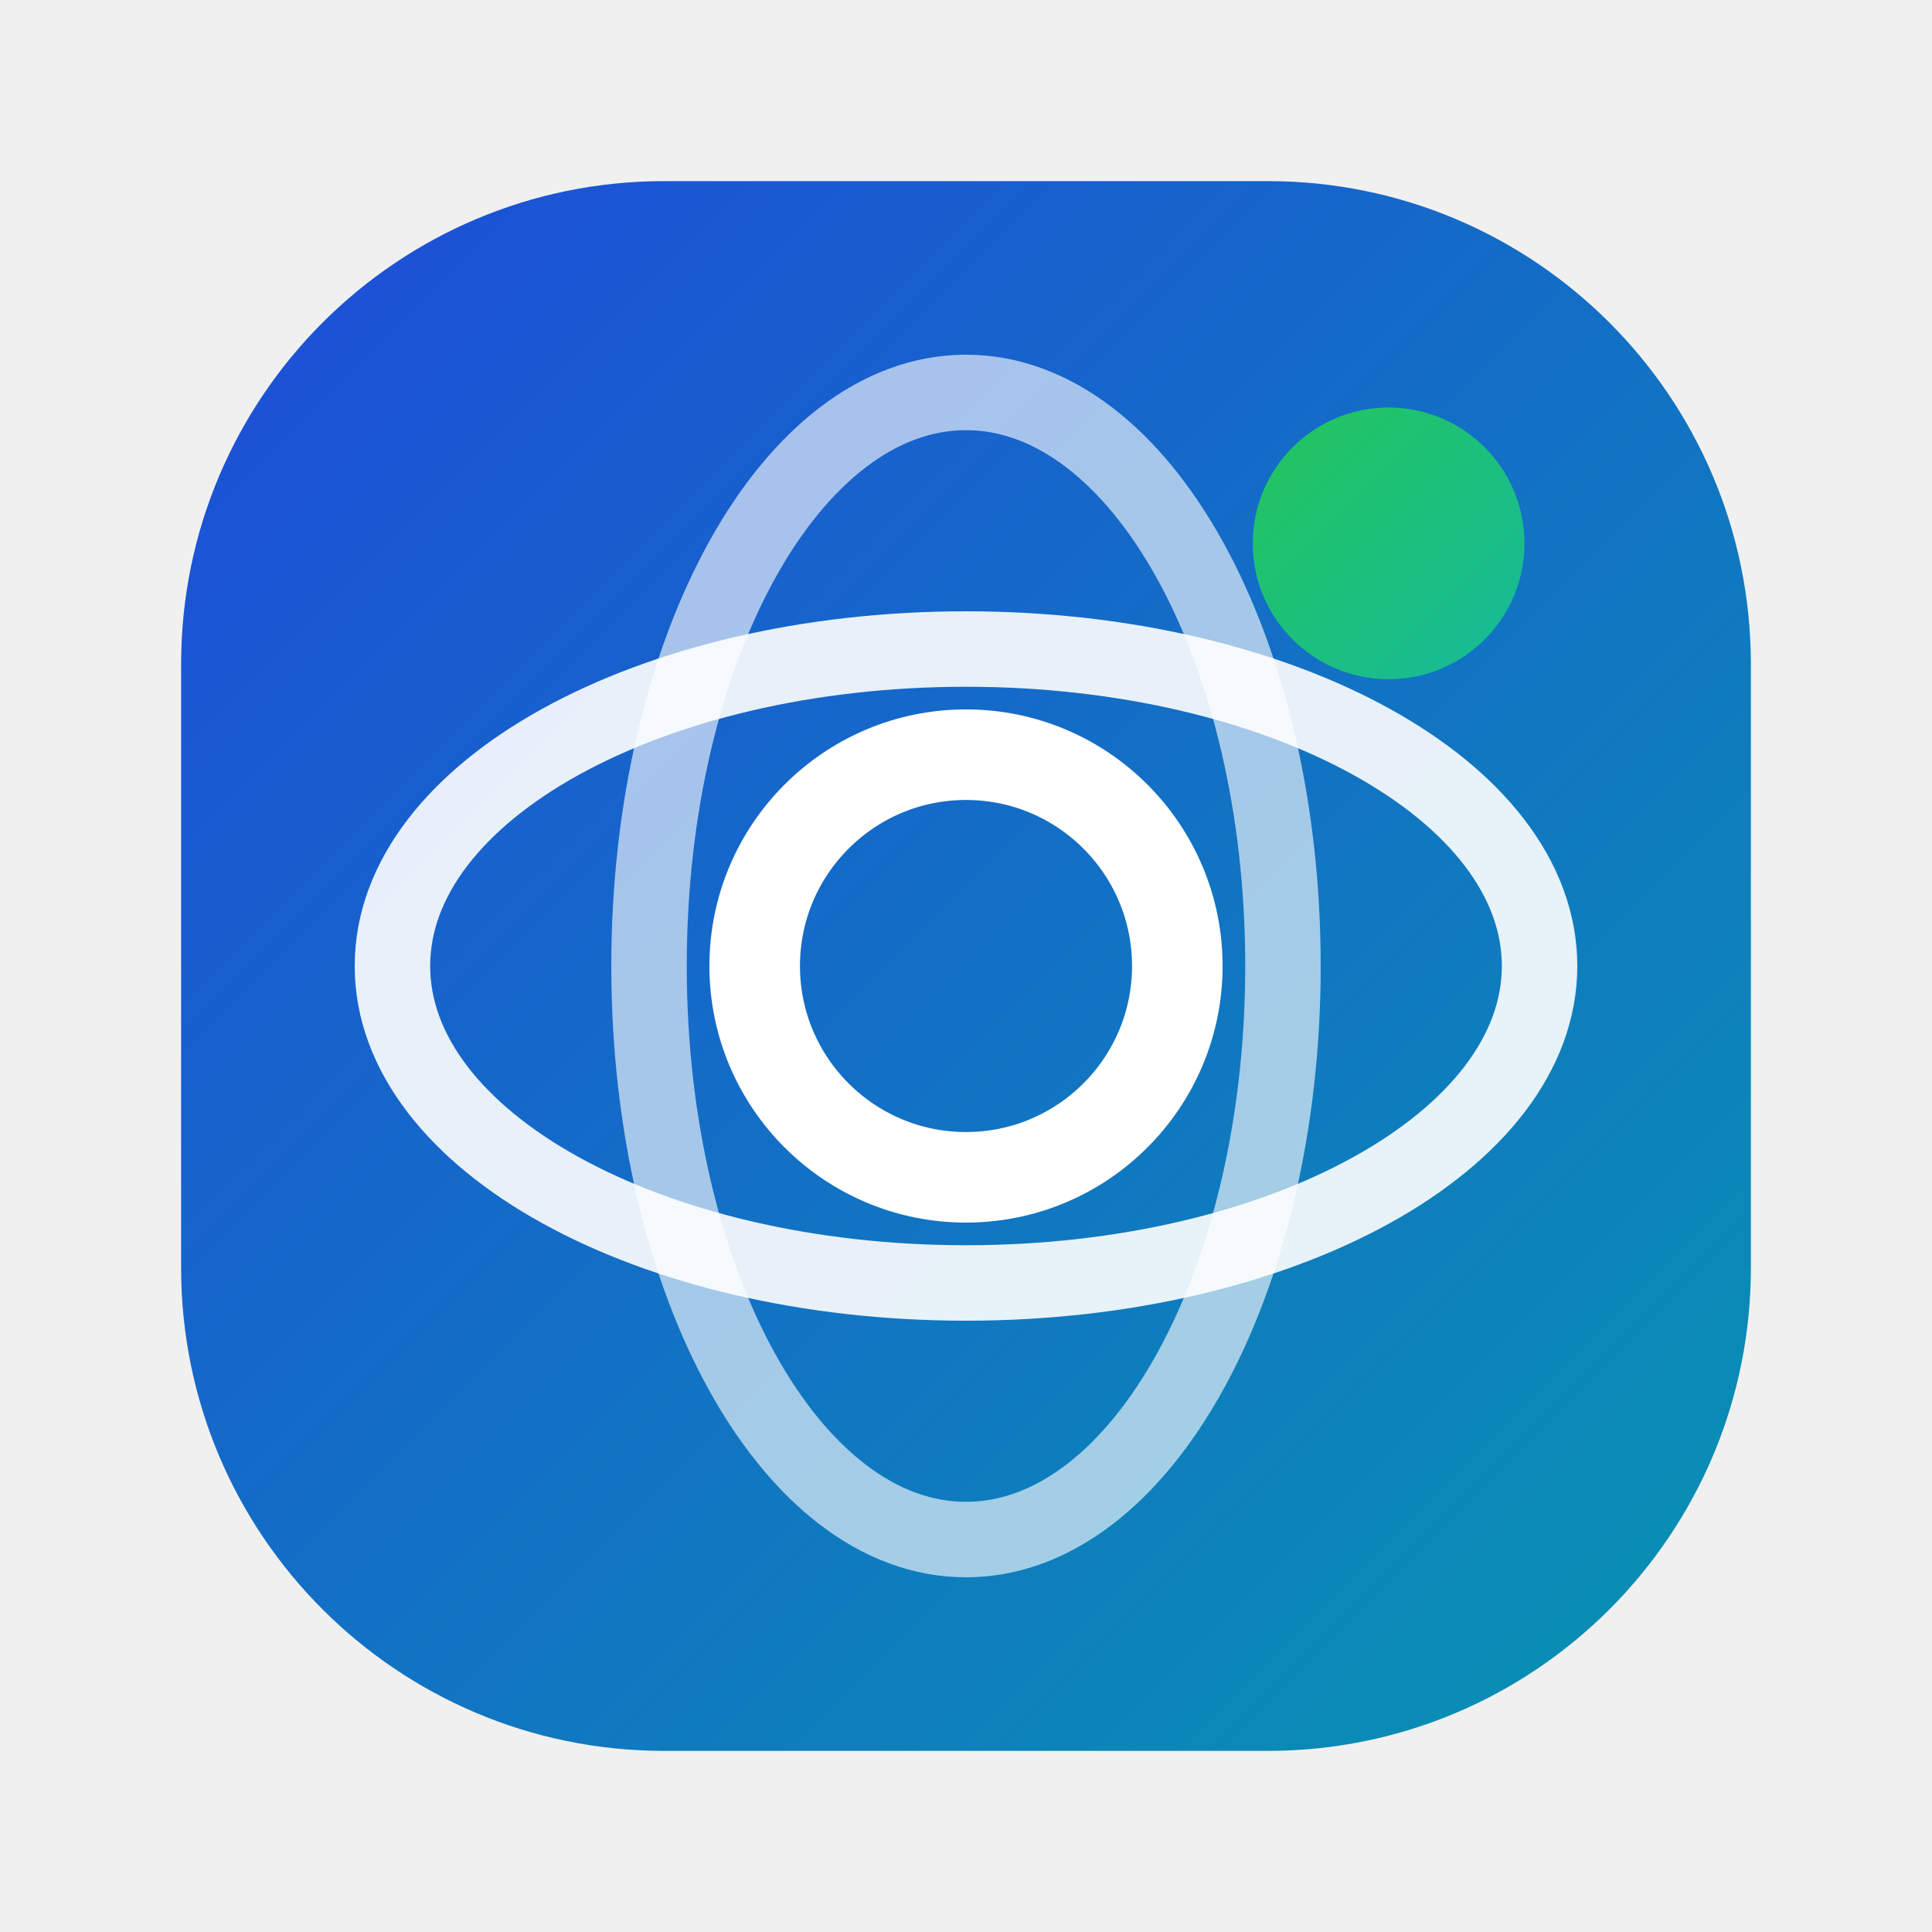
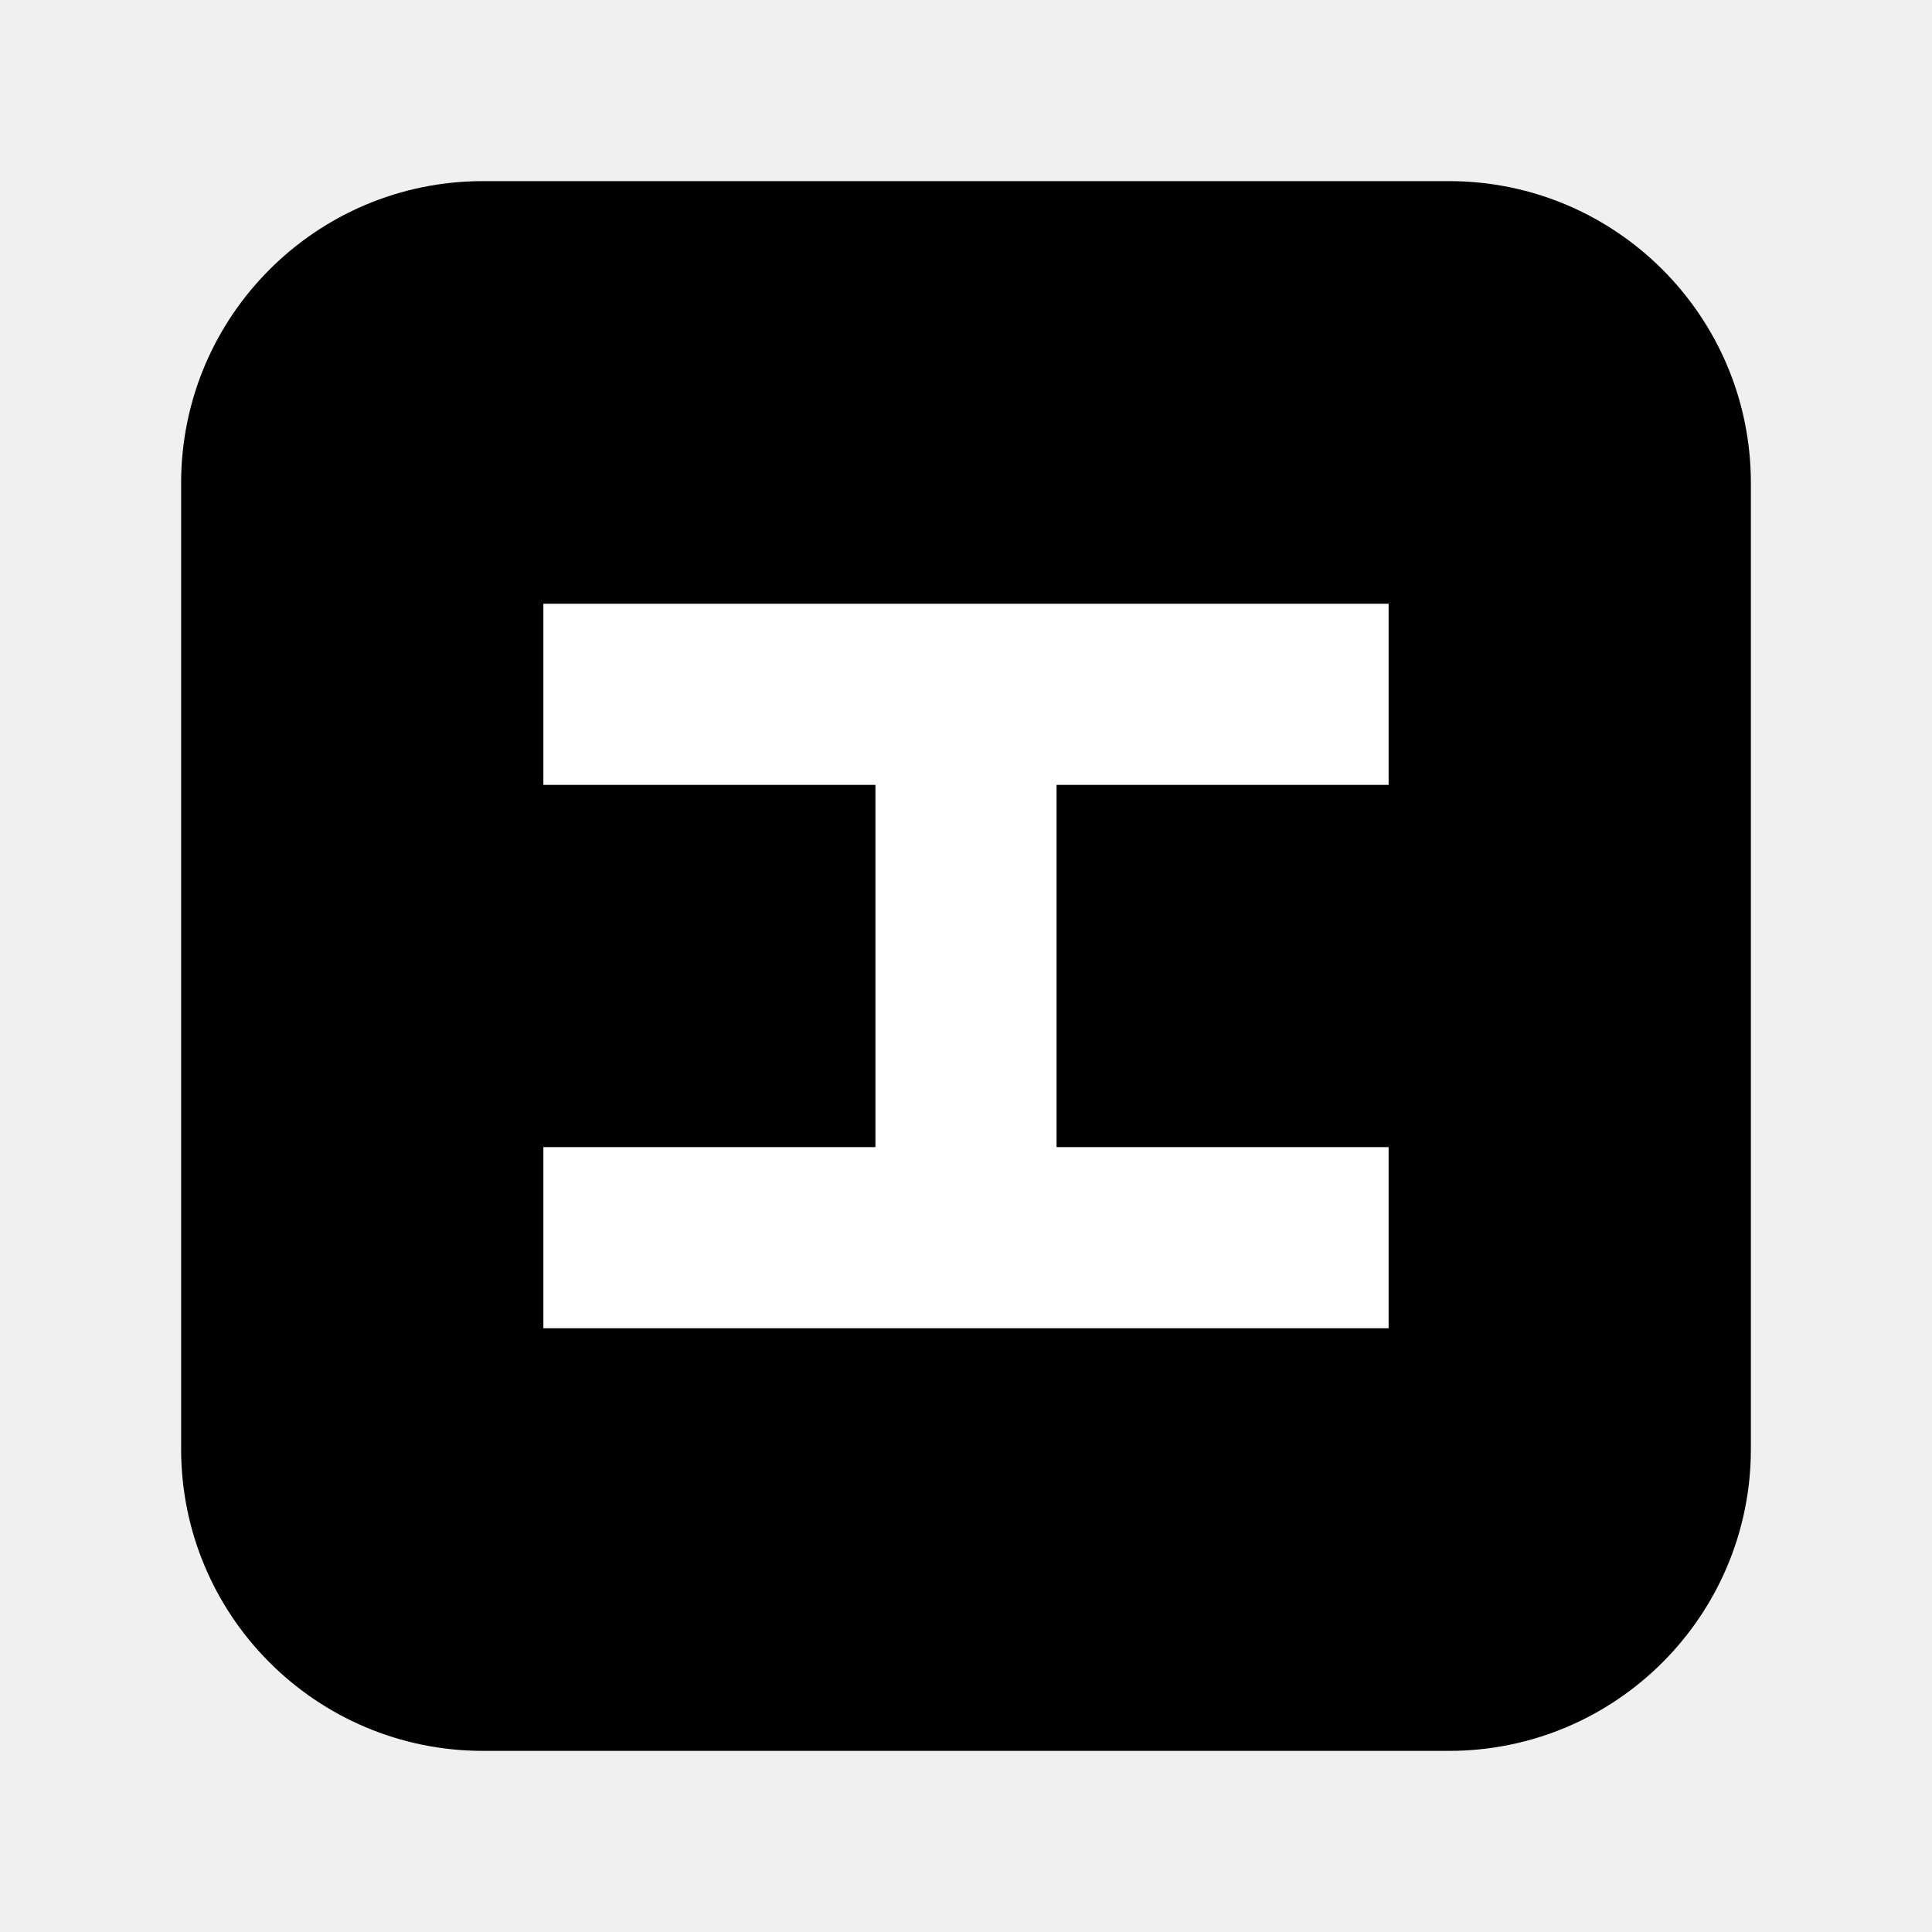
<svg xmlns="http://www.w3.org/2000/svg" viewBox="0 0 64 64" role="img" aria-label="工具导航工作台图标">
-   <defs>
-     <linearGradient id="bg" x1="8" y1="8" x2="56" y2="56" gradientUnits="userSpaceOnUse">
-       <stop offset="0" stop-color="#1d4ed8" />
-       <stop offset="1" stop-color="#0891b2" />
-     </linearGradient>
-     <linearGradient id="dot" x1="40" y1="16" x2="50" y2="26" gradientUnits="userSpaceOnUse">
-       <stop offset="0" stop-color="#22c55e" />
-       <stop offset="1" stop-color="#14b8a6" />
-     </linearGradient>
-   </defs>
-   <rect x="6" y="6" width="52" height="52" rx="16" fill="url(#bg)" />
-   <circle cx="32" cy="32" r="7" fill="none" stroke="#ffffff" stroke-width="3" />
-   <ellipse cx="32" cy="32" rx="19" ry="10.5" fill="none" stroke="#ffffff" stroke-opacity=".9" stroke-width="2.5" />
-   <ellipse cx="32" cy="32" rx="10.5" ry="19" fill="none" stroke="#ffffff" stroke-opacity=".62" stroke-width="2.5" />
-   <circle cx="46" cy="18" r="4.5" fill="url(#dot)" />
+   <rect x="6" y="6" width="52" height="52" rx="10" fill="#000000" />
+   <path d="M18 20h28v6H35v12h11v6H18v-6h11V26H18z" fill="#ffffff" />
</svg>
